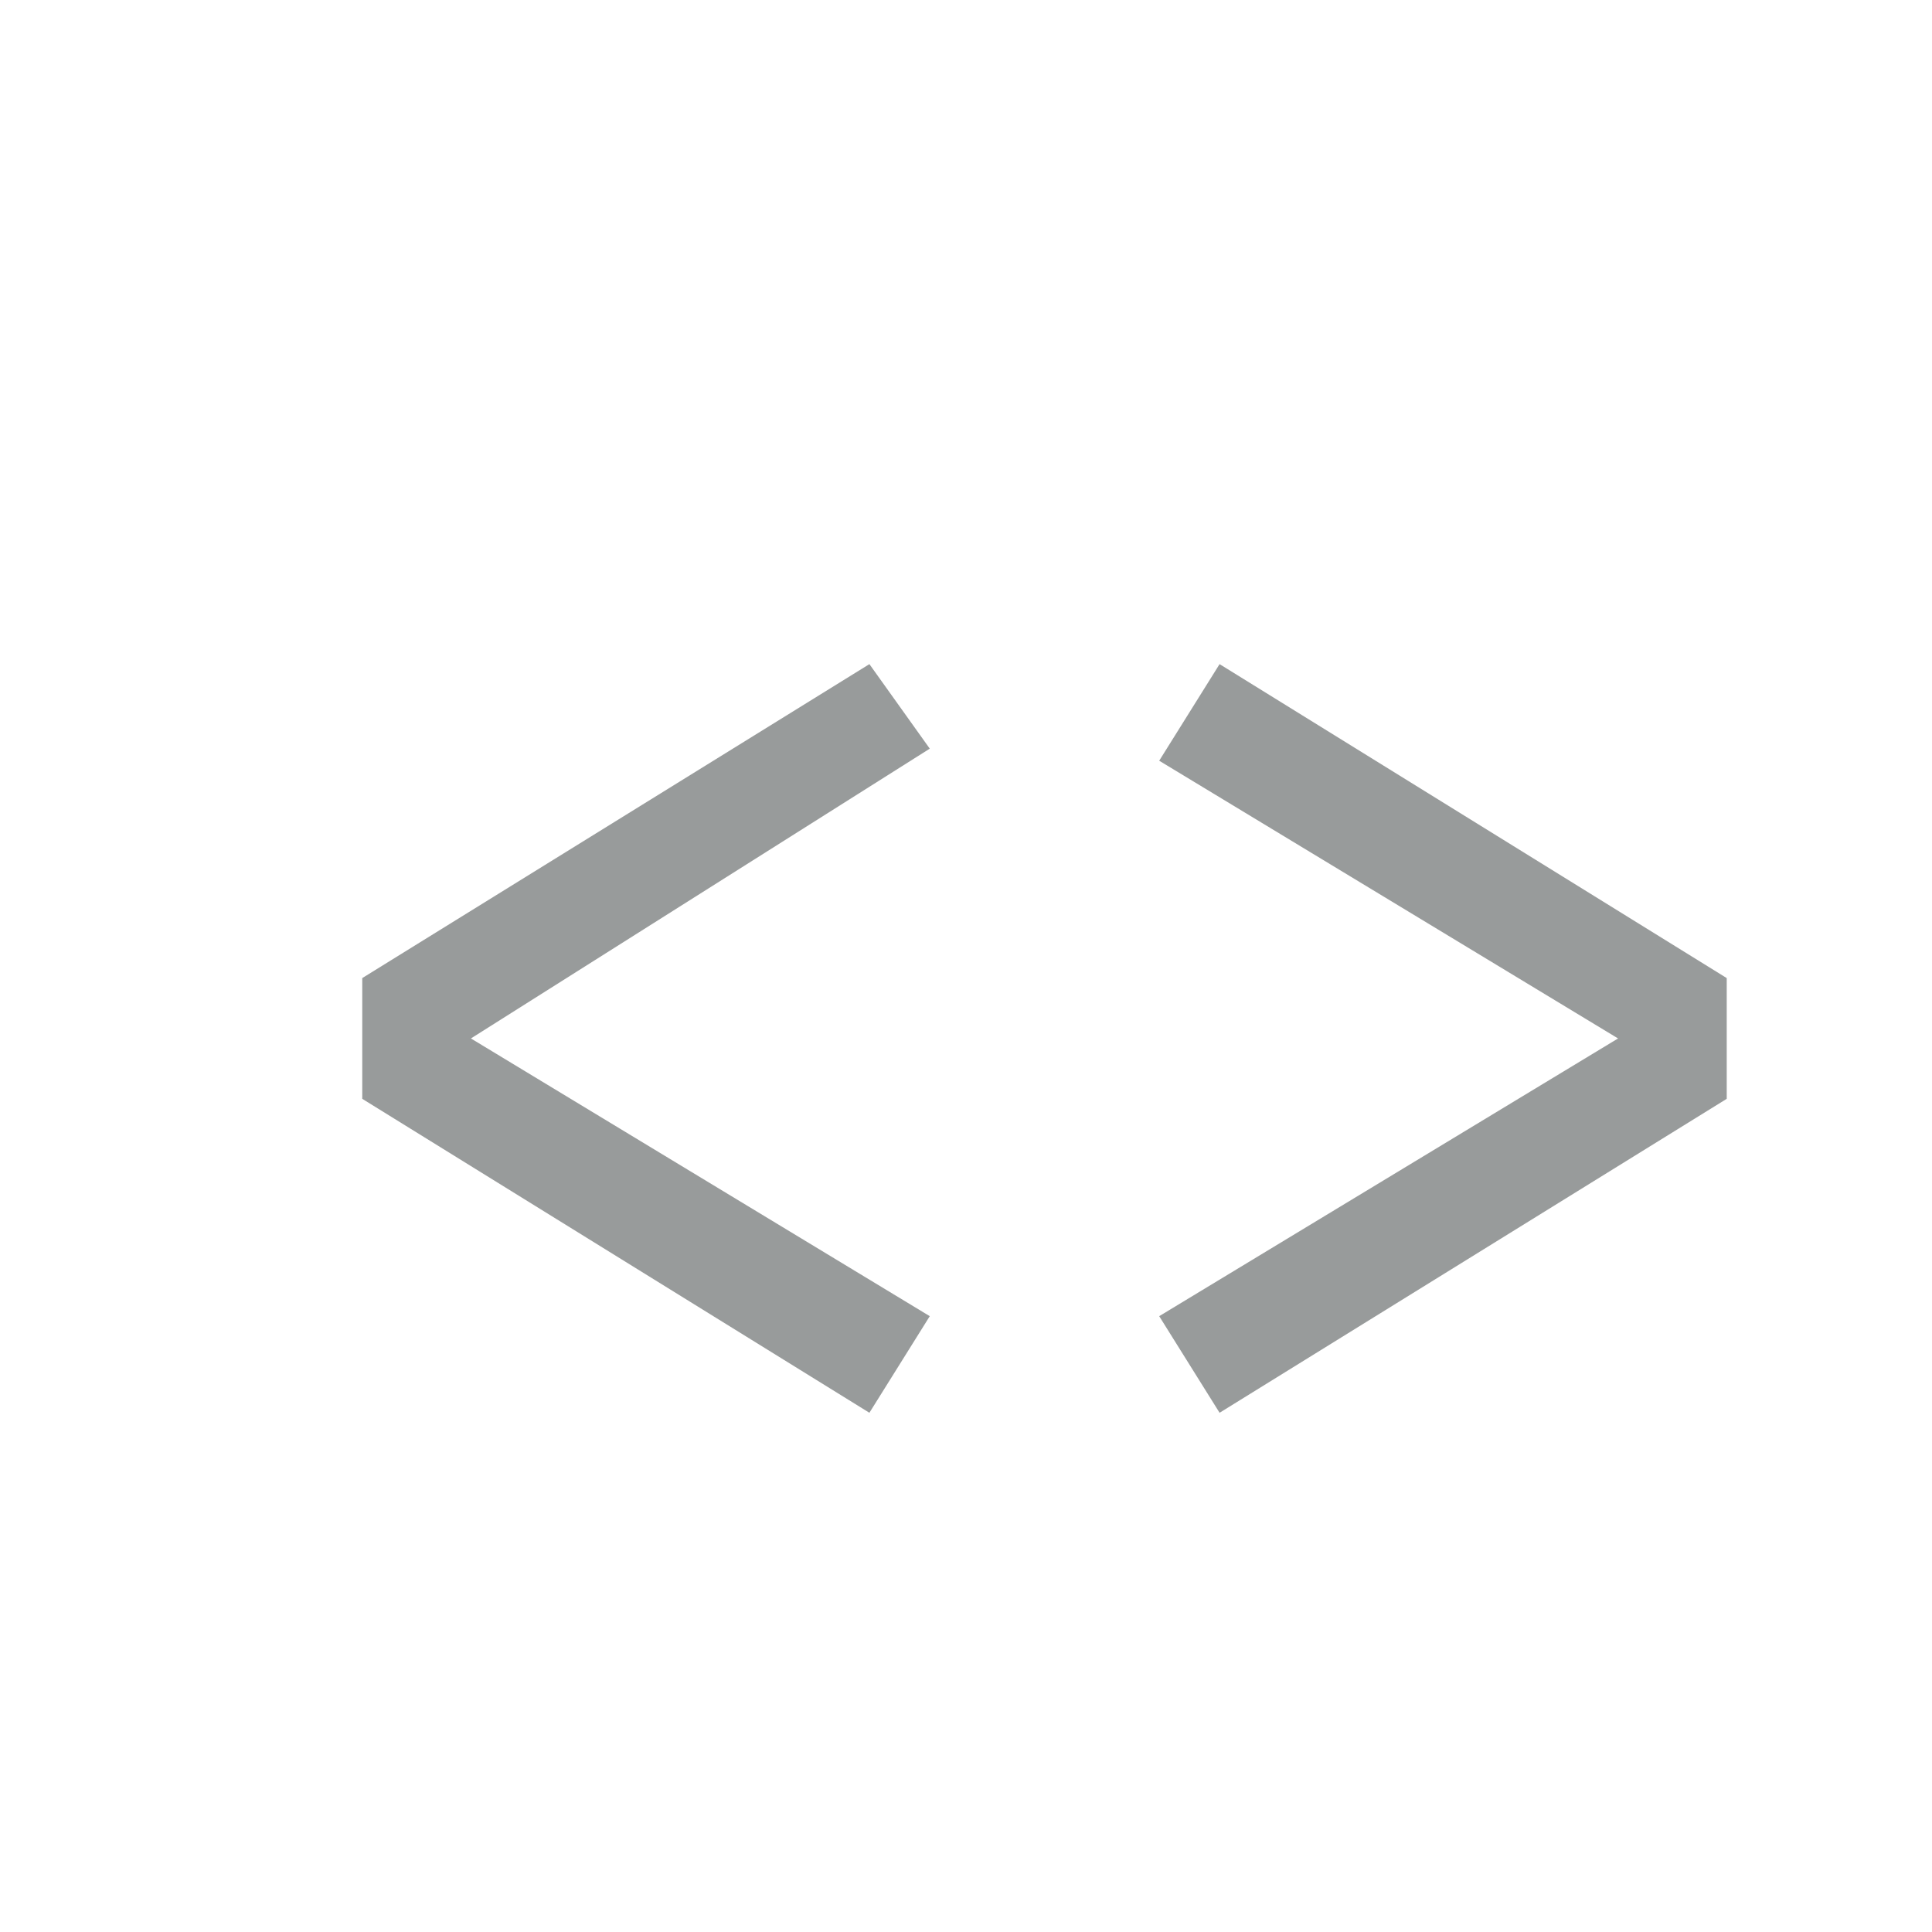
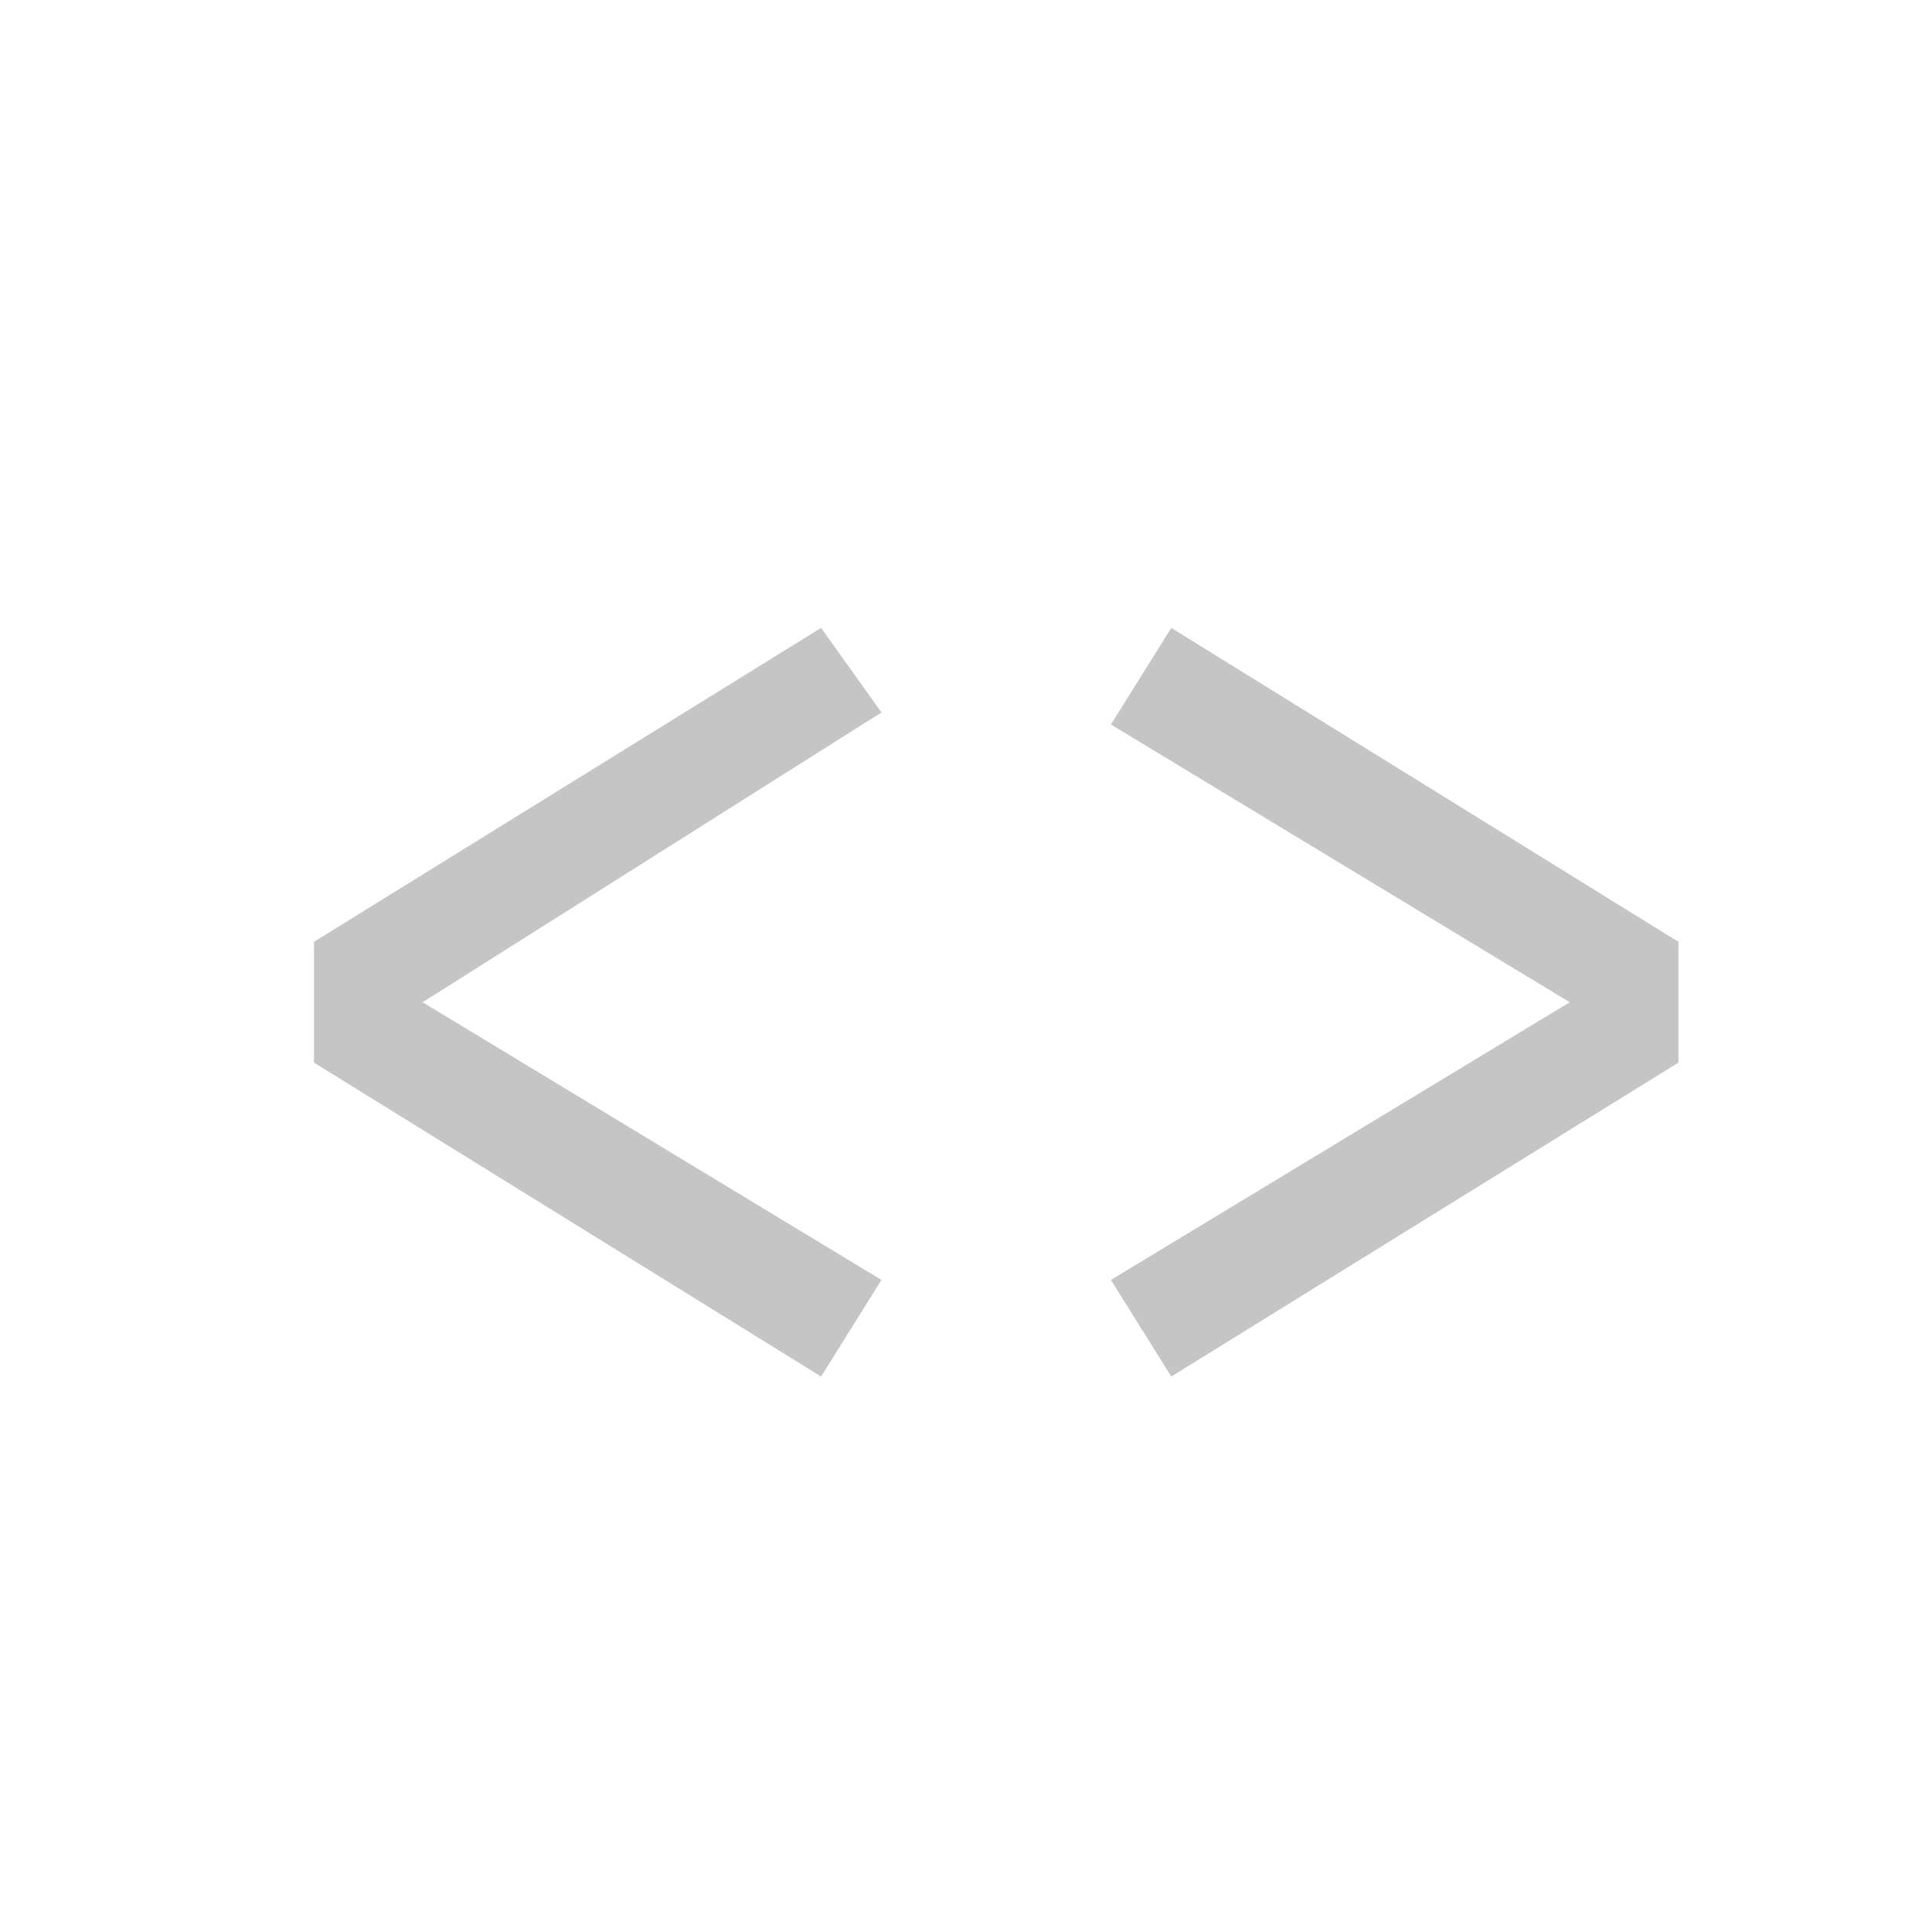
- <svg xmlns="http://www.w3.org/2000/svg" version="1.1" id="Layer_1" x="0px" y="0px" width="16px" height="16px" viewBox="0 0 16 16" style="enable-background:new 0 0 16 16;" xml:space="preserve">
+ <svg xmlns="http://www.w3.org/2000/svg" version="1.1" id="Layer_1" x="0px" y="0px" viewBox="0 0 16 16" style="enable-background:new 0 0 16 16;" xml:space="preserve">
+   <style type="text/css">
+ 	.st0{fill:#c5c5c5;}
+ </style>
  <g>
    <g>
      <g>
-         <path style="fill:#989b9b;" d="M7.7,6.2L3.9,8.6l3.8,2.3l-0.5,0.8L3,9.1v-1l4.2-2.6L7.7,6.2z" />
-         <path style="fill:#989b9b;" d="M14.3,8.1v1l-4.2,2.6l-0.5-0.8l3.8-2.3L9.6,6.3l0.5-0.8L14.3,8.1z" />
+         <path class="st0" d="M7.3,5.9L3.5,8.3l3.8,2.3l-0.5,0.8L2.6,8.8v-1     l4.2-2.6L7.3,5.9z" />
+         <path class="st0" d="M13.9,7.8v1l-4.2,2.6l-0.5-0.8L13,8.3L9.2,6l0.5-0.8     L13.9,7.8z" />
      </g>
    </g>
  </g>
</svg>
